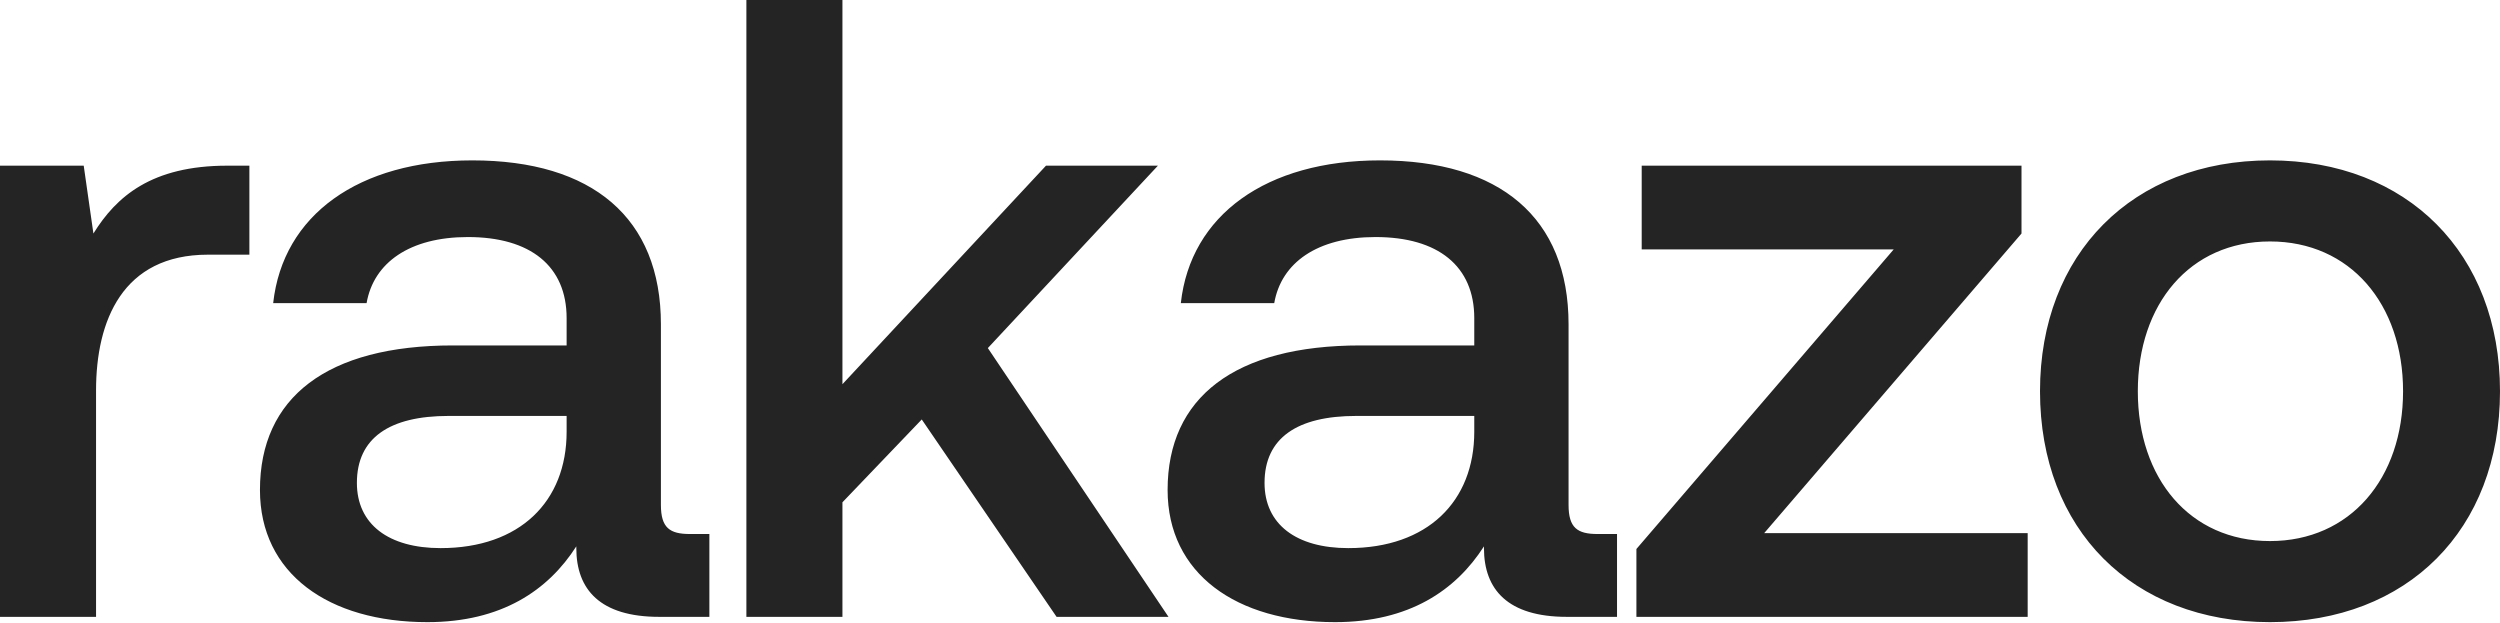
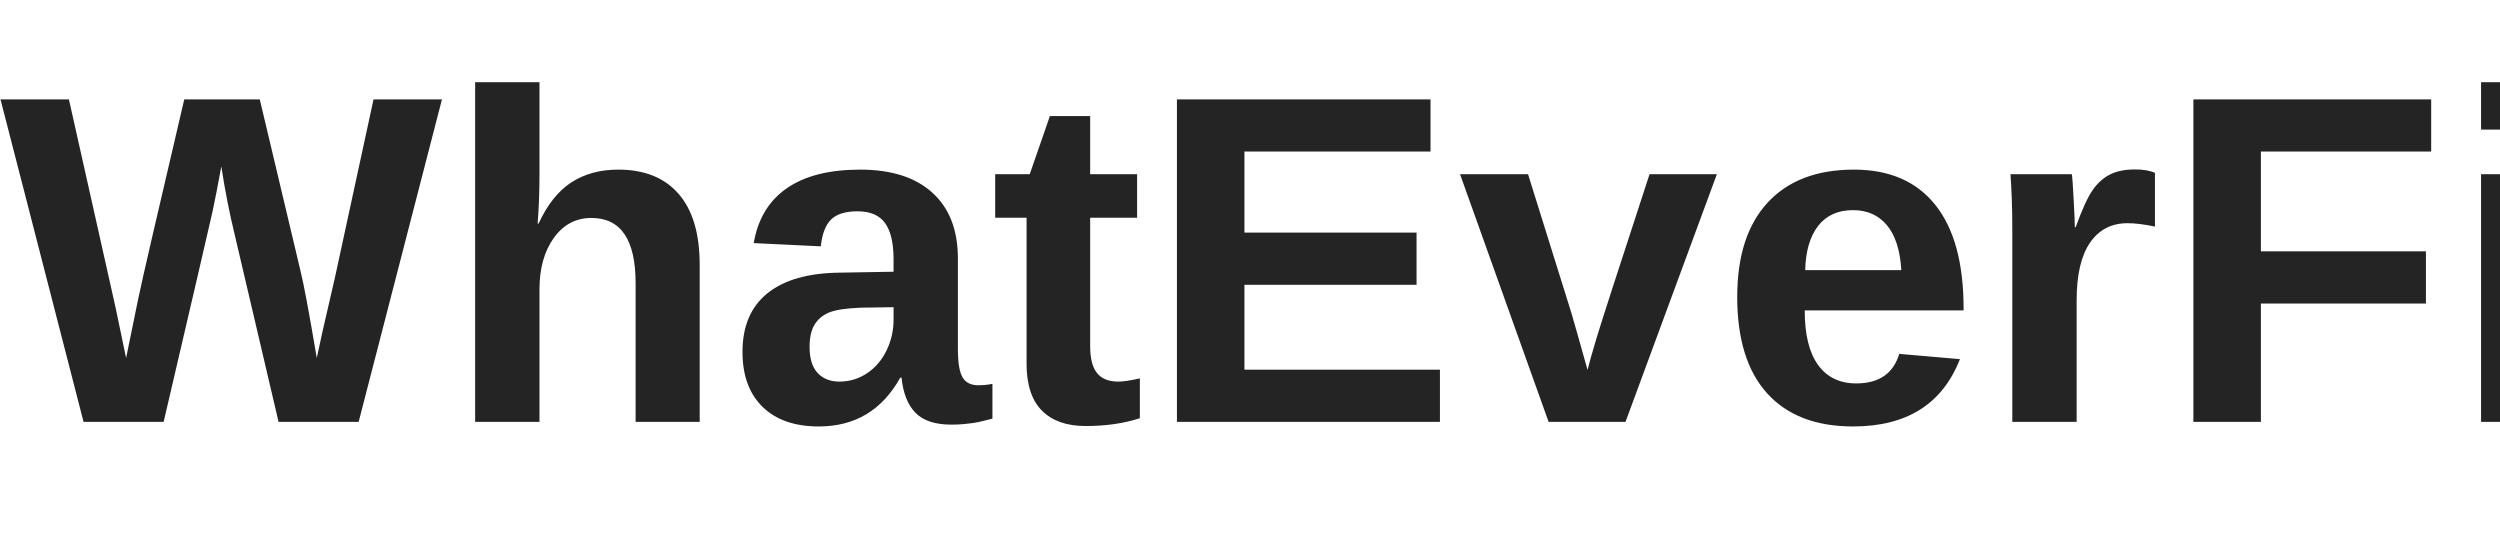
- <svg xmlns="http://www.w3.org/2000/svg" viewBox="56 -700 2837 706" width="283.7" height="70.6" fill="#242424">
-   <path d="M56 0H165V-257C165 -336 195 -411 292 -411H339V-512H314C228 -512 188 -477 162 -435L151 -512H56ZM541.0 6C625.0 6 678.0 -30 710.0 -80V-78C710.0 -31 737.0 0 804.0 0H861.0V-94H839.0C816.0 -94 806.0 -101 806.0 -127V-332C806.0 -453 728.0 -518 592.0 -518C463.0 -518 377.0 -456 366.0 -356H472.0C480.0 -402 521.0 -431 587.0 -431C658.0 -431 699.0 -398 699.0 -339V-308H570.0C427.0 -308 351.0 -249 351.0 -144C351.0 -49 429.0 6 541.0 6ZM556.0 -78C497.0 -78 461.0 -105 461.0 -152C461.0 -203 498.0 -228 565.0 -228H699.0V-210C699.0 -131 646.0 -78 556.0 -78ZM903.0 0H1012.0V-130L1102.0 -224L1255.0 0H1382.0L1177.0 -305L1370.0 -512H1243.0L1012.0 -264V-700H903.0ZM1571.0 6C1655.0 6 1708.0 -30 1740.0 -80V-78C1740.0 -31 1767.0 0 1834.0 0H1891.0V-94H1869.0C1846.0 -94 1836.0 -101 1836.0 -127V-332C1836.0 -453 1758.0 -518 1622.0 -518C1493.0 -518 1407.0 -456 1396.0 -356H1502.0C1510.0 -402 1551.0 -431 1617.0 -431C1688.0 -431 1729.0 -398 1729.0 -339V-308H1600.0C1457.0 -308 1381.0 -249 1381.0 -144C1381.0 -49 1459.0 6 1571.0 6ZM1586.0 -78C1527.0 -78 1491.0 -105 1491.0 -152C1491.0 -203 1528.0 -228 1595.0 -228H1729.0V-210C1729.0 -131 1676.0 -78 1586.0 -78ZM1913.0 0H2357.0V-95H2058.0L2350.0 -435V-512H1919.0V-417H2205.0L1913.0 -77ZM2632.0 6C2788.0 6 2893.0 -99 2893.0 -256C2893.0 -412 2788.0 -518 2632.0 -518C2476.0 -518 2371.0 -412 2371.0 -256C2371.0 -99 2476.0 6 2632.0 6ZM2632.0 -86C2541.0 -86 2482.0 -157 2482.0 -256C2482.0 -355 2541.0 -426 2632.0 -426C2723.0 -426 2783.0 -355 2783.0 -256C2783.0 -157 2723.0 -86 2632.0 -86Z" />
+ <svg xmlns="http://www.w3.org/2000/svg" viewBox="0 0 640 140" width="320" height="70">
+   <text x="0" y="108" font-family="Aeonik, Geist, Arial, Helvetica, sans-serif" font-size="120" font-weight="600" fill="#242424">WhatEverFi</text>
</svg>
